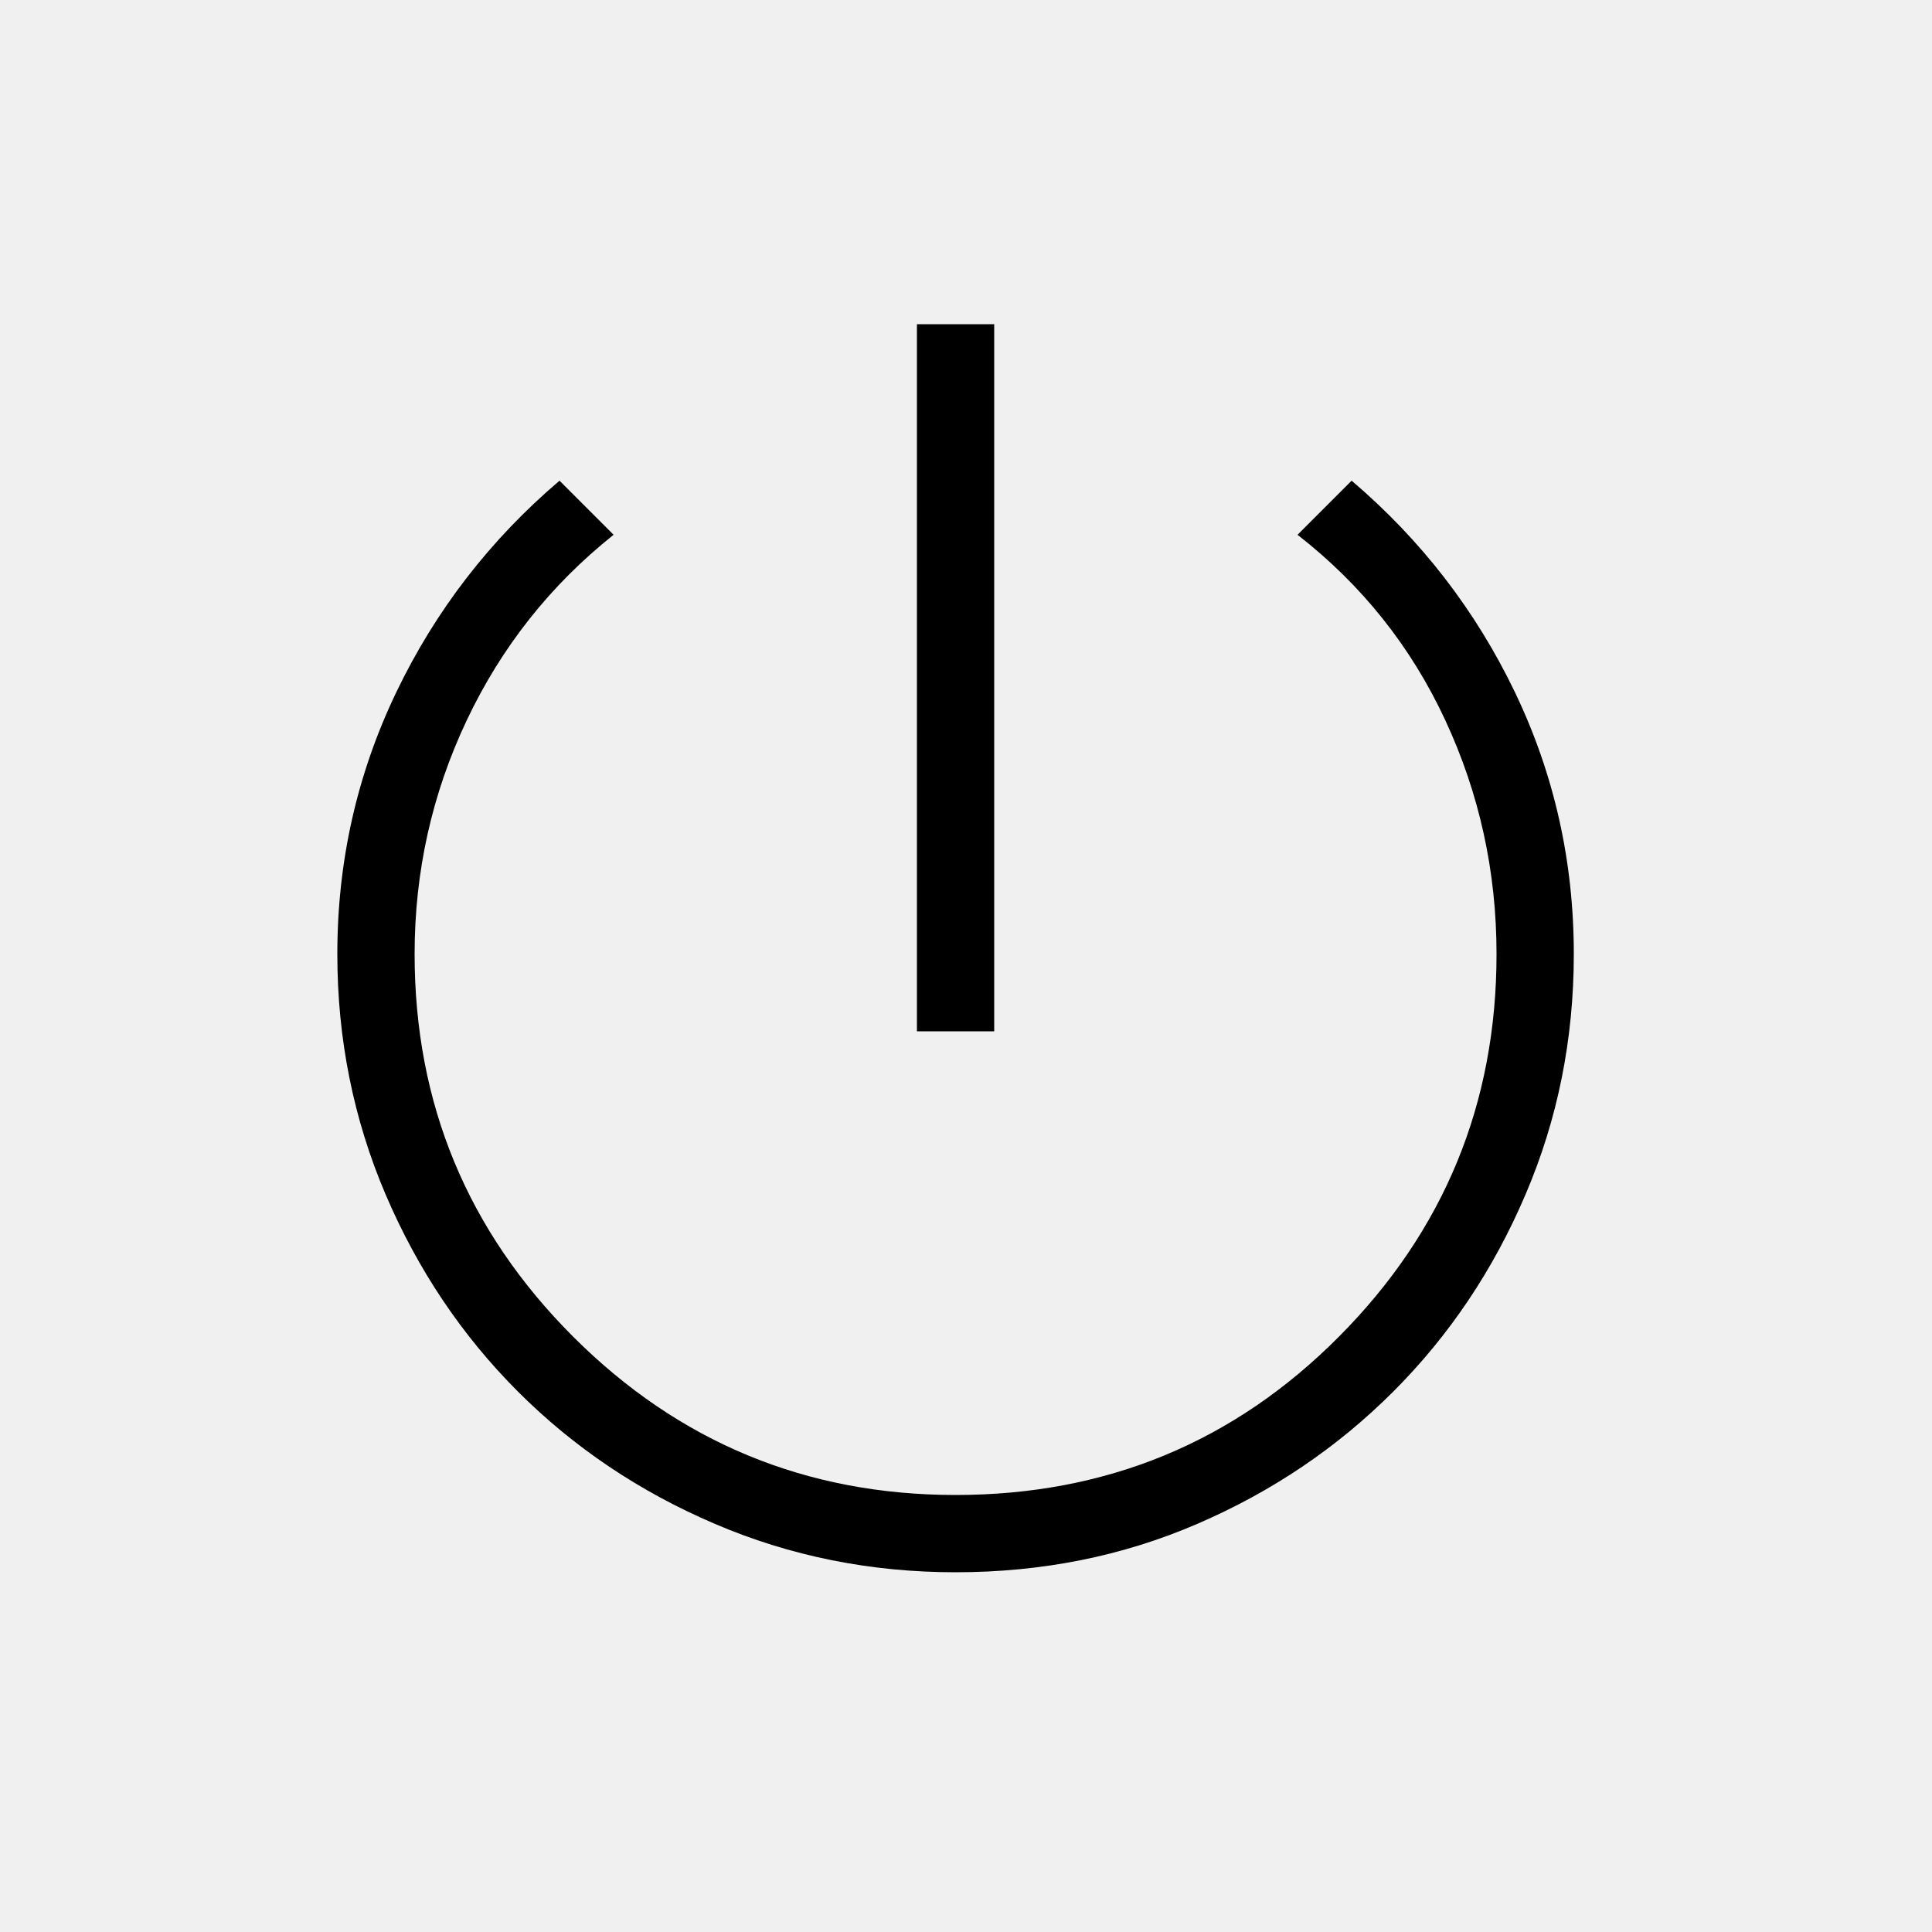
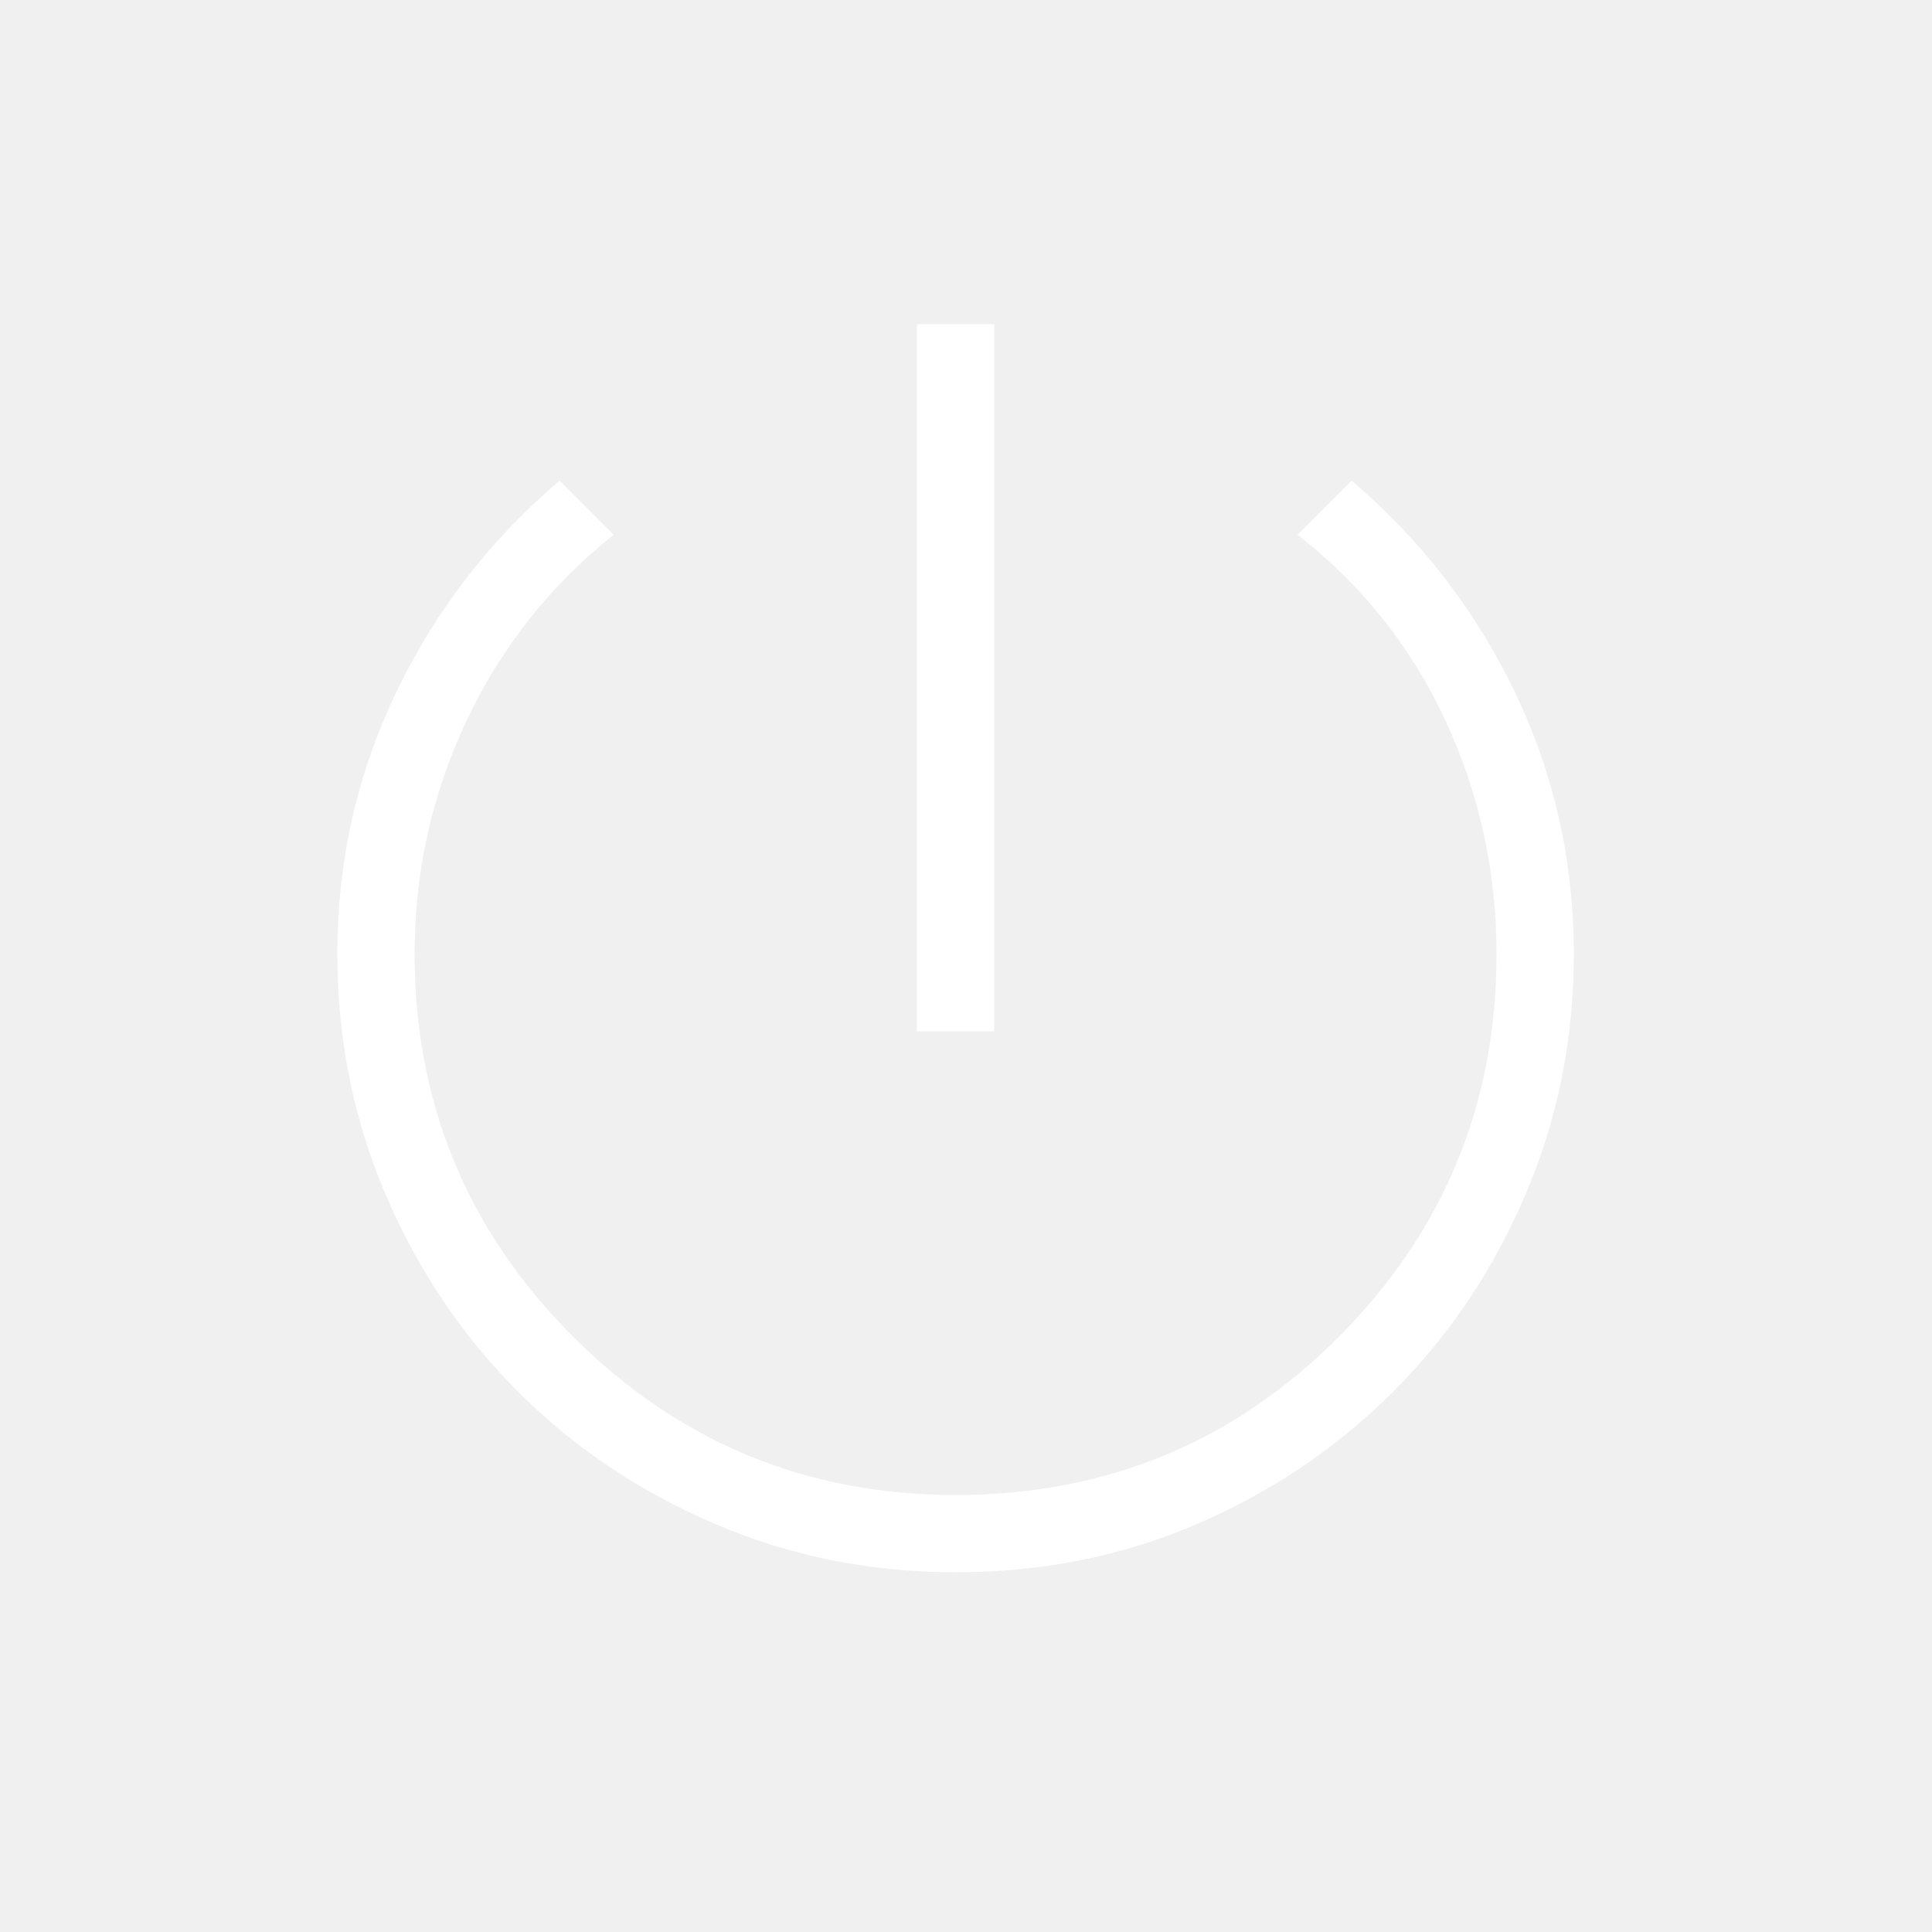
<svg xmlns="http://www.w3.org/2000/svg" width="25" height="25" viewBox="0 0 25 25" fill="none">
  <mask id="mask0_387_9950" style="mask-type:alpha" maskUnits="userSpaceOnUse" x="0" y="0" width="25" height="25">
    <rect x="0.365" y="0.344" width="24" height="24" fill="#D9D9D9" />
  </mask>
  <g mask="url(#mask0_387_9950)">
-     <path d="M11.865 13.345V4.195H12.865V13.345H11.865ZM12.365 20.345C11.265 20.345 10.228 20.137 9.253 19.72C8.278 19.304 7.428 18.733 6.703 18.008C5.978 17.283 5.407 16.433 4.99 15.457C4.574 14.483 4.365 13.445 4.365 12.345C4.365 11.145 4.62 10.016 5.128 8.957C5.636 7.899 6.34 6.987 7.24 6.22L7.94 6.92C7.124 7.57 6.49 8.37 6.04 9.32C5.59 10.27 5.365 11.279 5.365 12.345C5.365 14.279 6.049 15.929 7.415 17.295C8.782 18.662 10.432 19.345 12.365 19.345C14.315 19.345 15.969 18.662 17.327 17.295C18.686 15.929 19.365 14.279 19.365 12.345C19.365 11.279 19.144 10.27 18.702 9.32C18.261 8.37 17.624 7.57 16.79 6.92L17.49 6.22C18.39 6.987 19.095 7.899 19.603 8.957C20.111 10.016 20.365 11.145 20.365 12.345C20.365 13.445 20.157 14.483 19.74 15.457C19.324 16.433 18.753 17.283 18.028 18.008C17.303 18.733 16.457 19.304 15.49 19.72C14.524 20.137 13.482 20.345 12.365 20.345Z" fill="black" />
+     <path d="M11.865 13.345V4.195H12.865V13.345H11.865ZM12.365 20.345C11.265 20.345 10.228 20.137 9.253 19.72C8.278 19.304 7.428 18.733 6.703 18.008C5.978 17.283 5.407 16.433 4.99 15.457C4.574 14.483 4.365 13.445 4.365 12.345C4.365 11.145 4.62 10.016 5.128 8.957C5.636 7.899 6.34 6.987 7.24 6.22L7.94 6.92C7.124 7.57 6.49 8.37 6.04 9.32C5.59 10.27 5.365 11.279 5.365 12.345C5.365 14.279 6.049 15.929 7.415 17.295C8.782 18.662 10.432 19.345 12.365 19.345C14.315 19.345 15.969 18.662 17.327 17.295C18.686 15.929 19.365 14.279 19.365 12.345C19.365 11.279 19.144 10.27 18.702 9.32C18.261 8.37 17.624 7.57 16.79 6.92L17.49 6.22C18.39 6.987 19.095 7.899 19.603 8.957C20.111 10.016 20.365 11.145 20.365 12.345C20.365 13.445 20.157 14.483 19.74 15.457C19.324 16.433 18.753 17.283 18.028 18.008C17.303 18.733 16.457 19.304 15.49 19.72C14.524 20.137 13.482 20.345 12.365 20.345Z" fill="white" />
  </g>
</svg>
